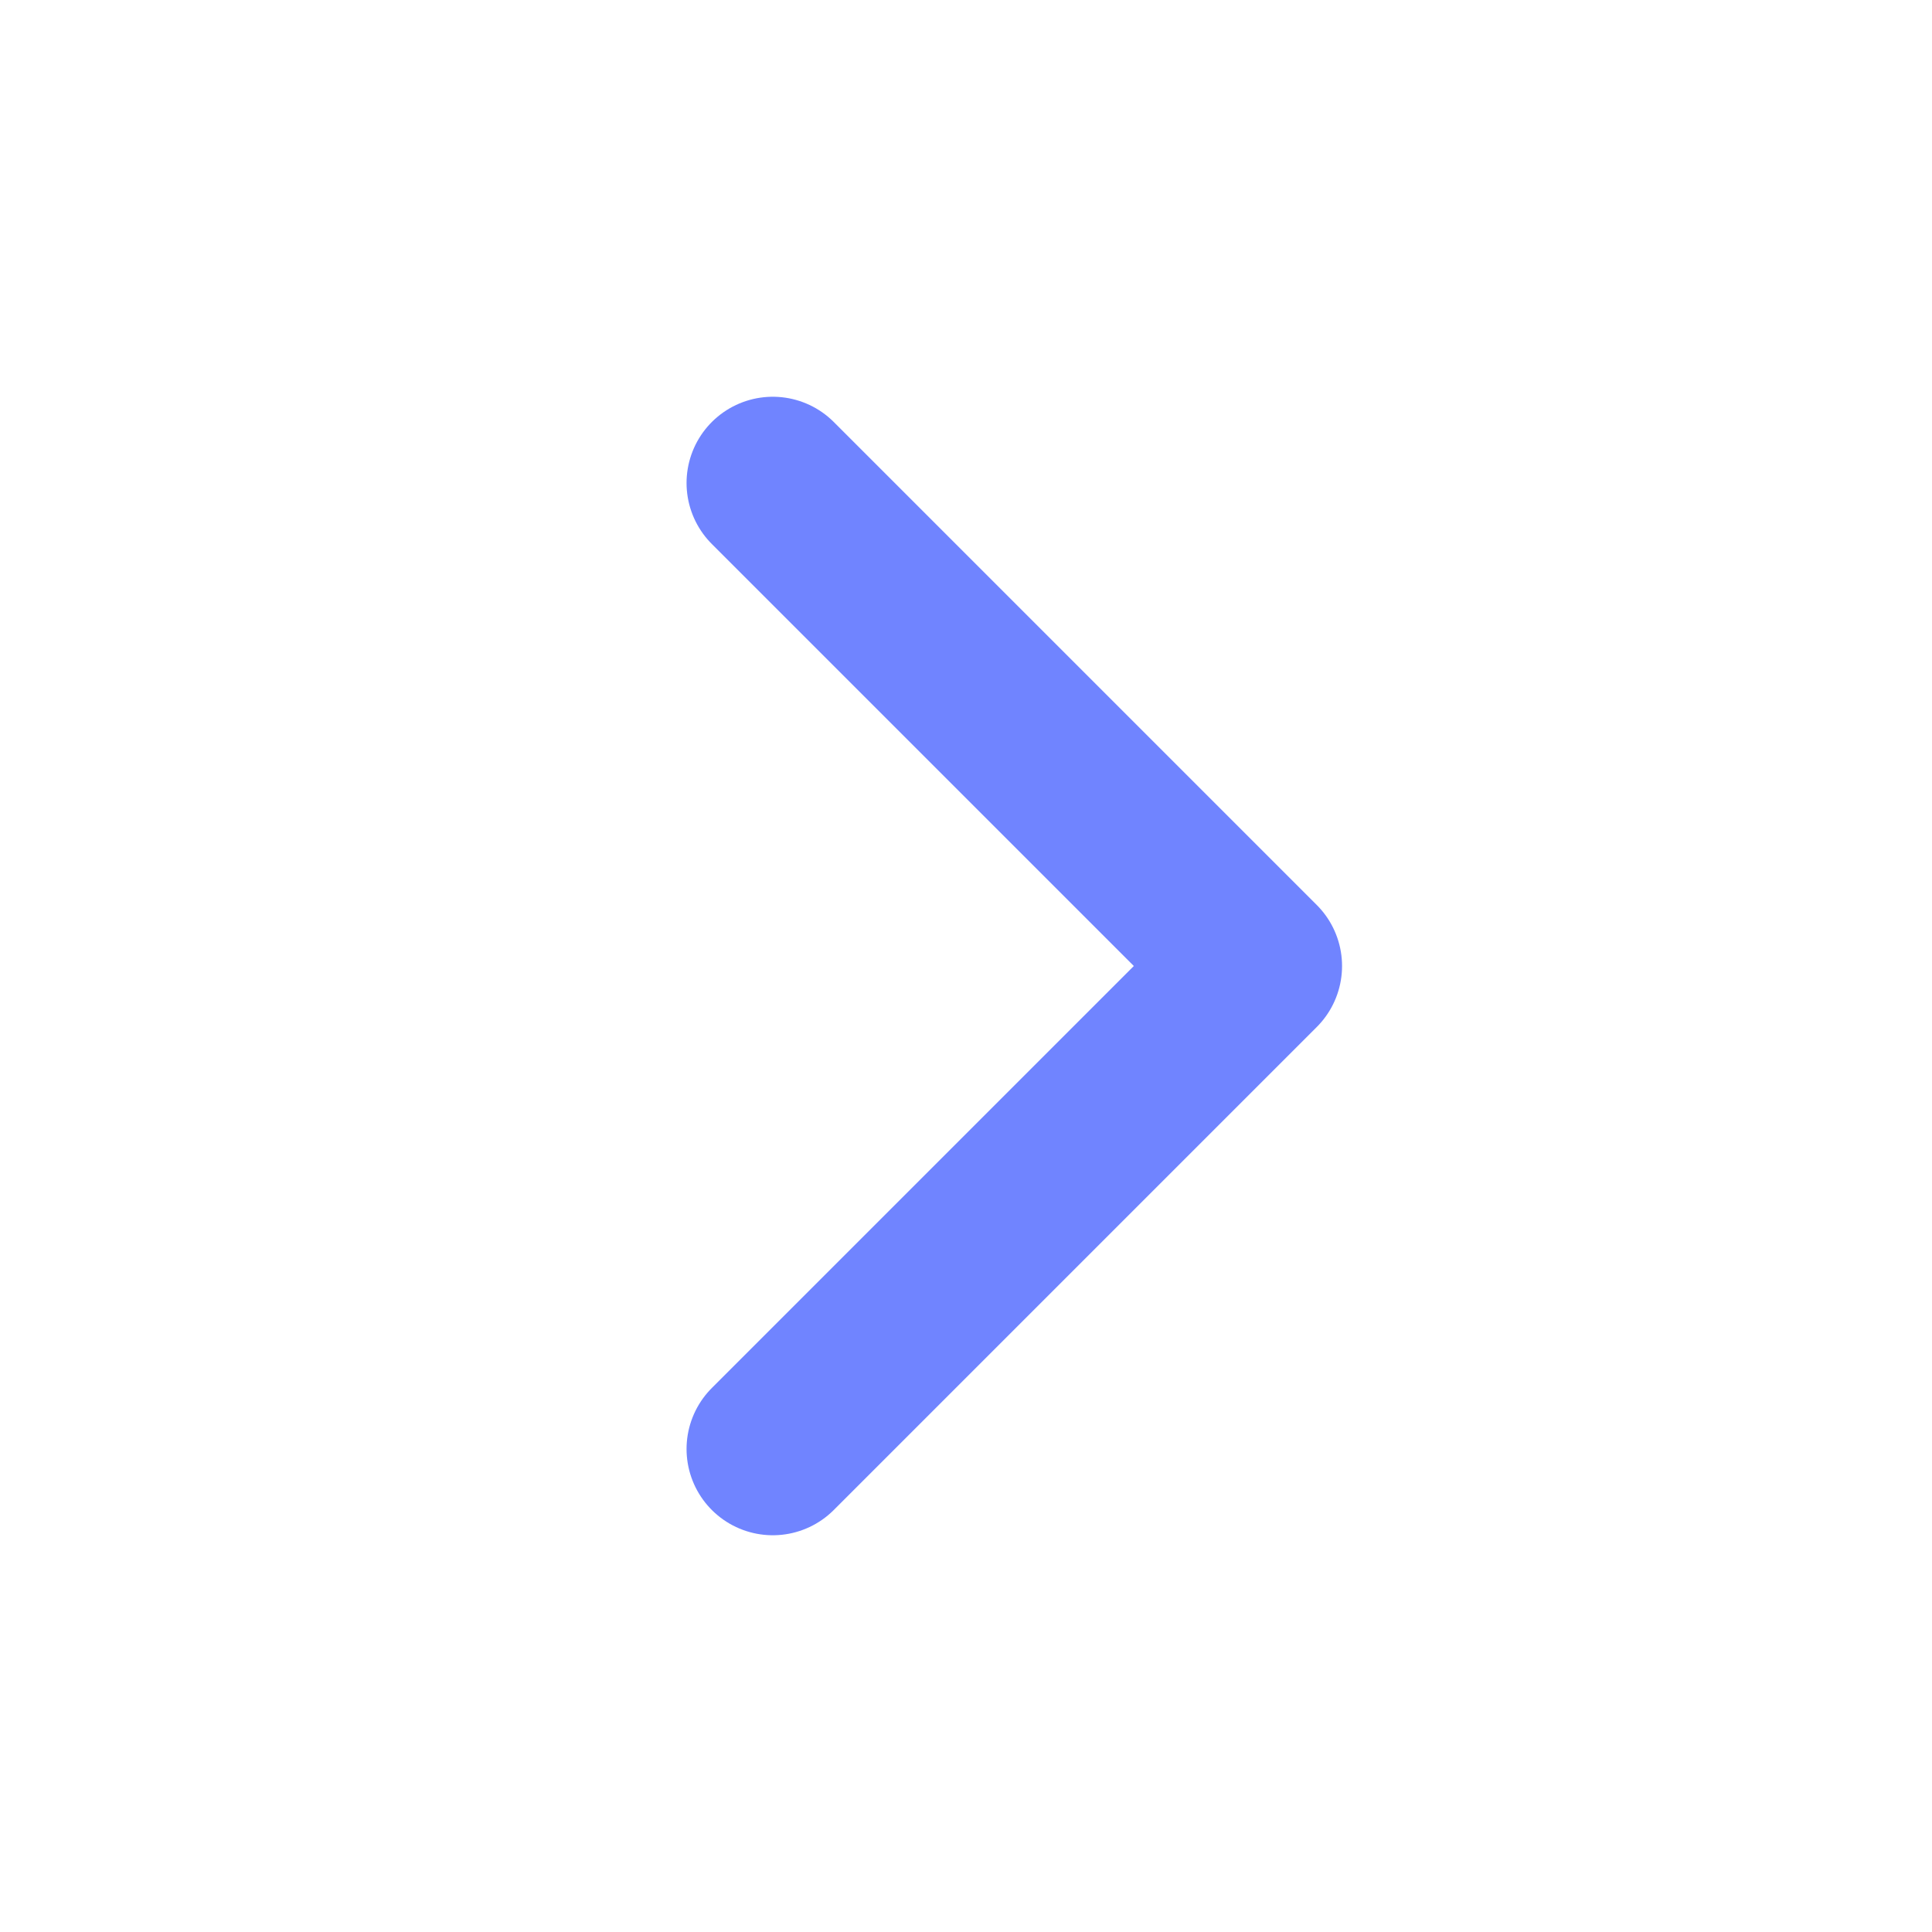
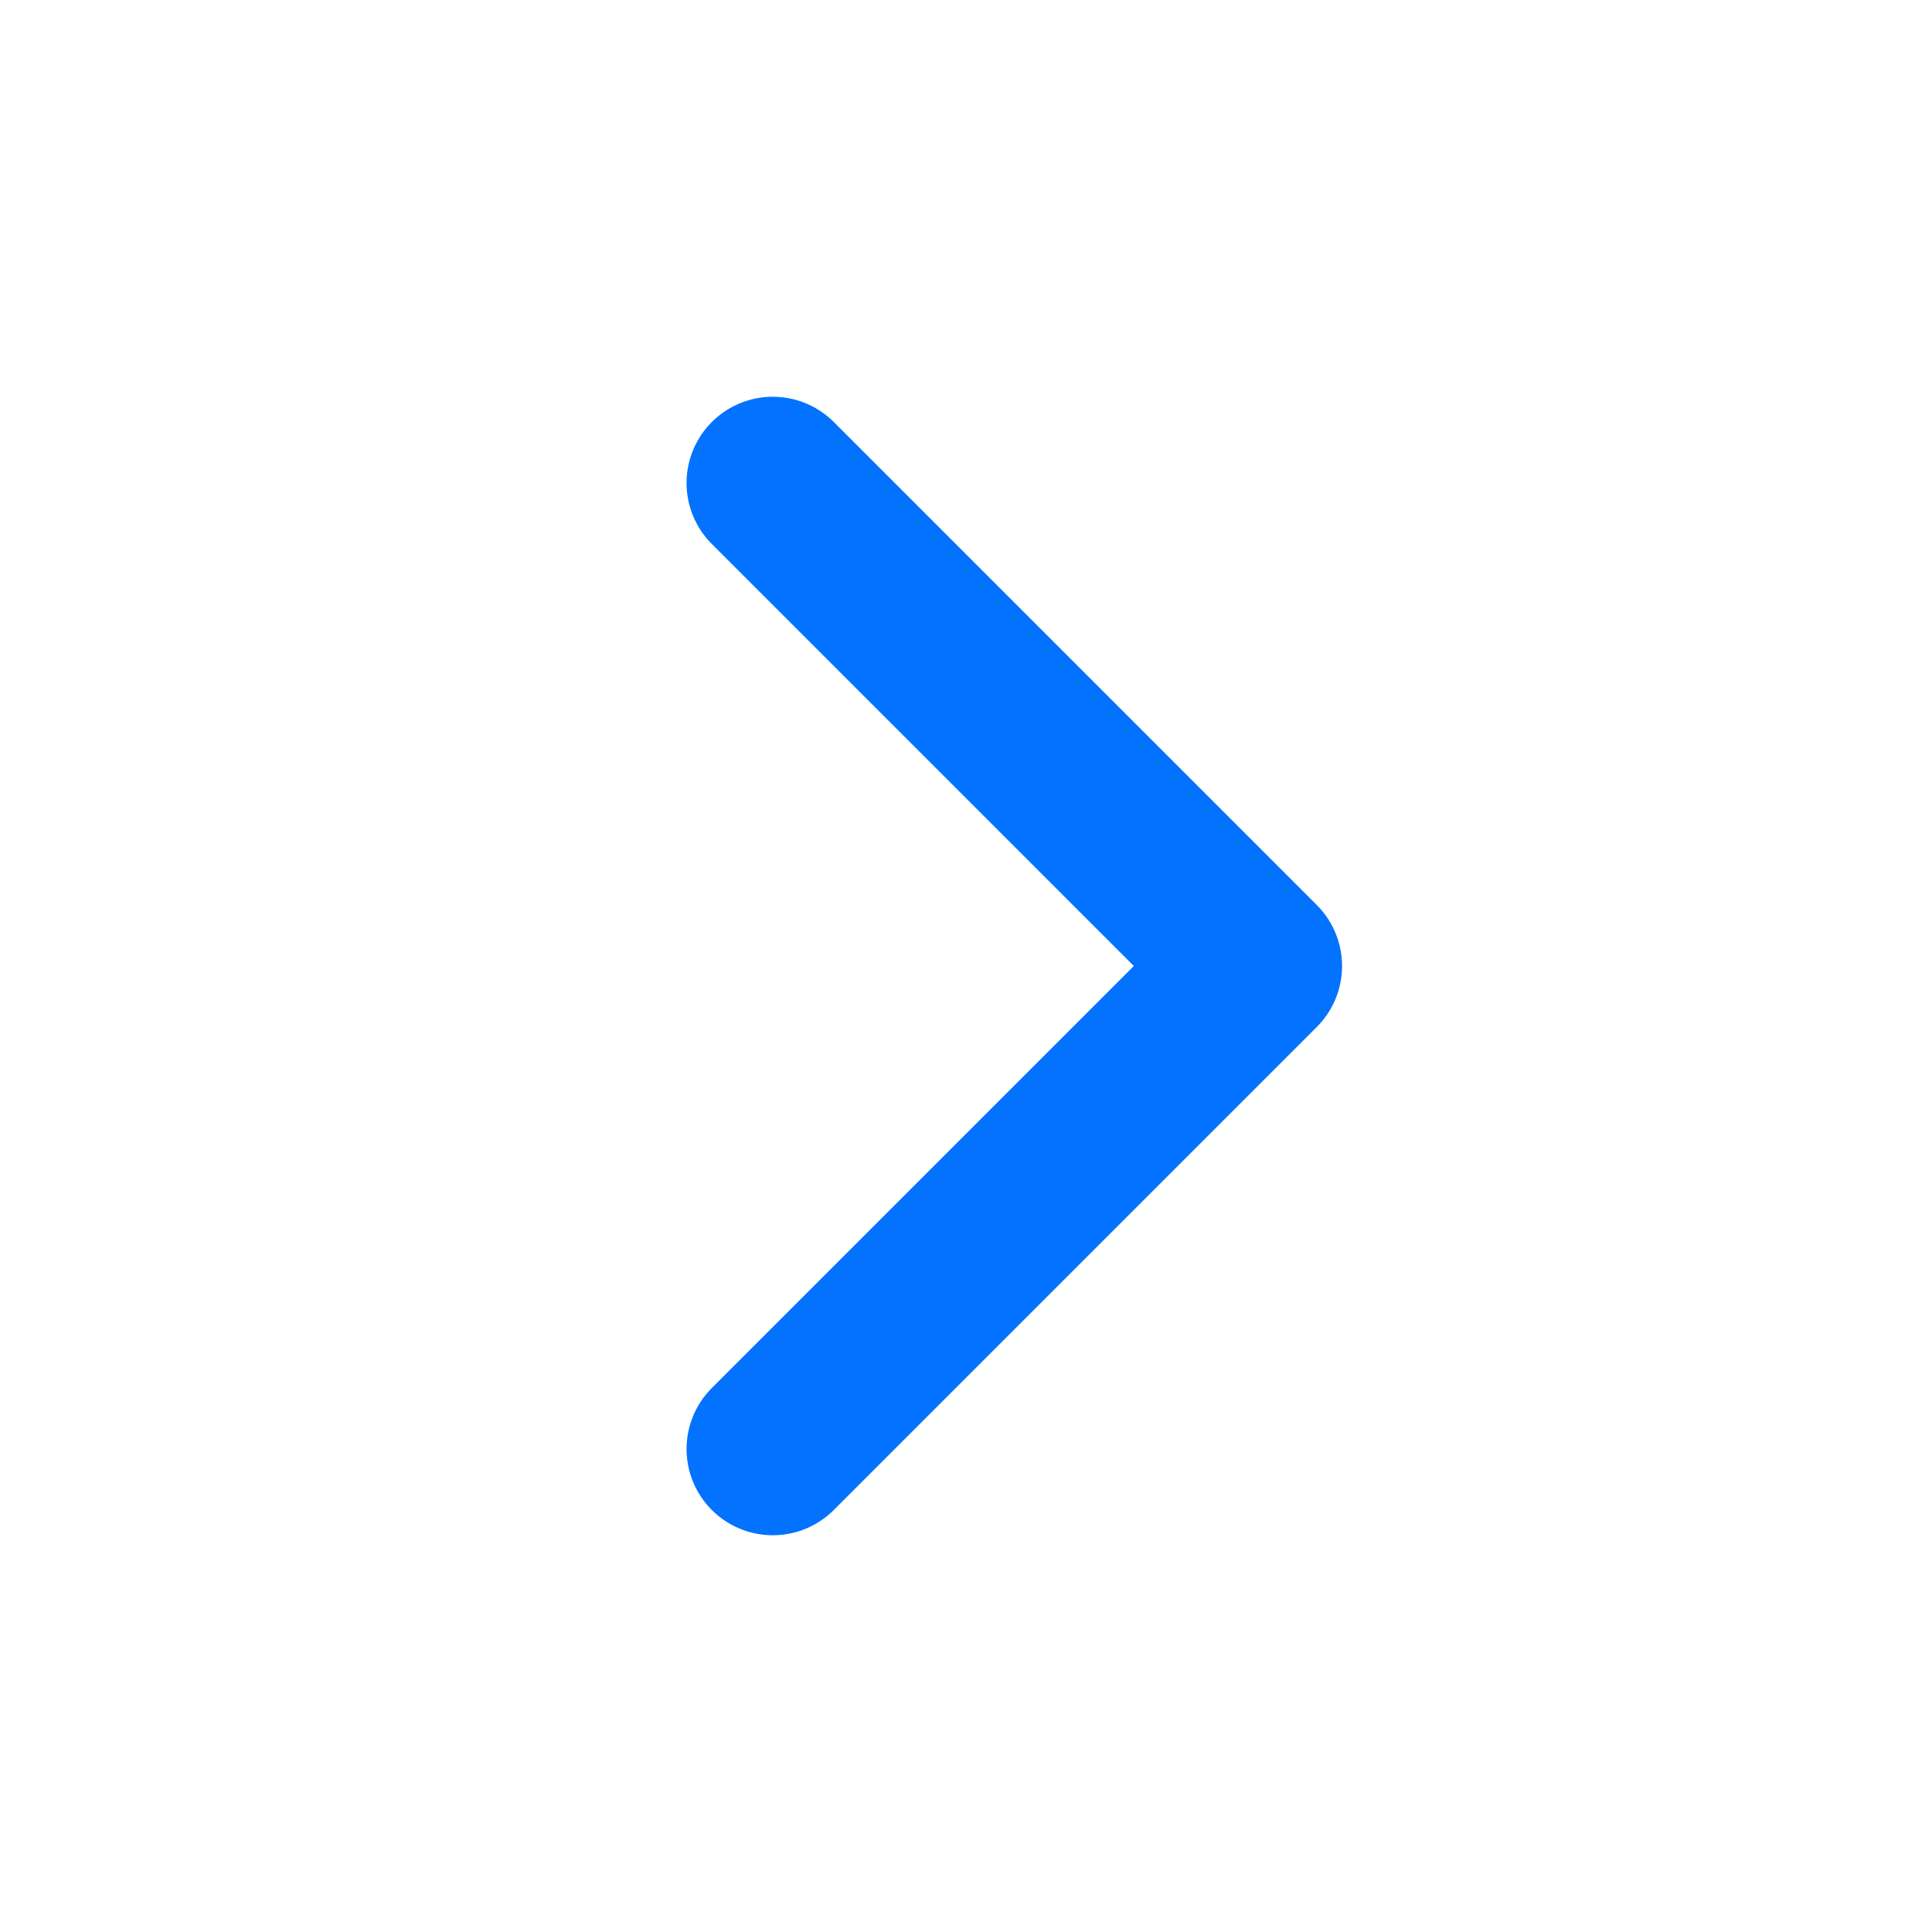
<svg xmlns="http://www.w3.org/2000/svg" width="14" height="14" viewBox="0 0 14 14" fill="none">
-   <path d="M5.6 3.5L9.1 7L5.6 10.5" stroke="#7084FF" stroke-width="1.25" stroke-linecap="round" stroke-linejoin="round" />
+   <path d="M5.6 3.5L9.1 7L5.6 10.5" stroke="#0372FF" stroke-width="1.25" stroke-linecap="round" stroke-linejoin="round" />
</svg>
